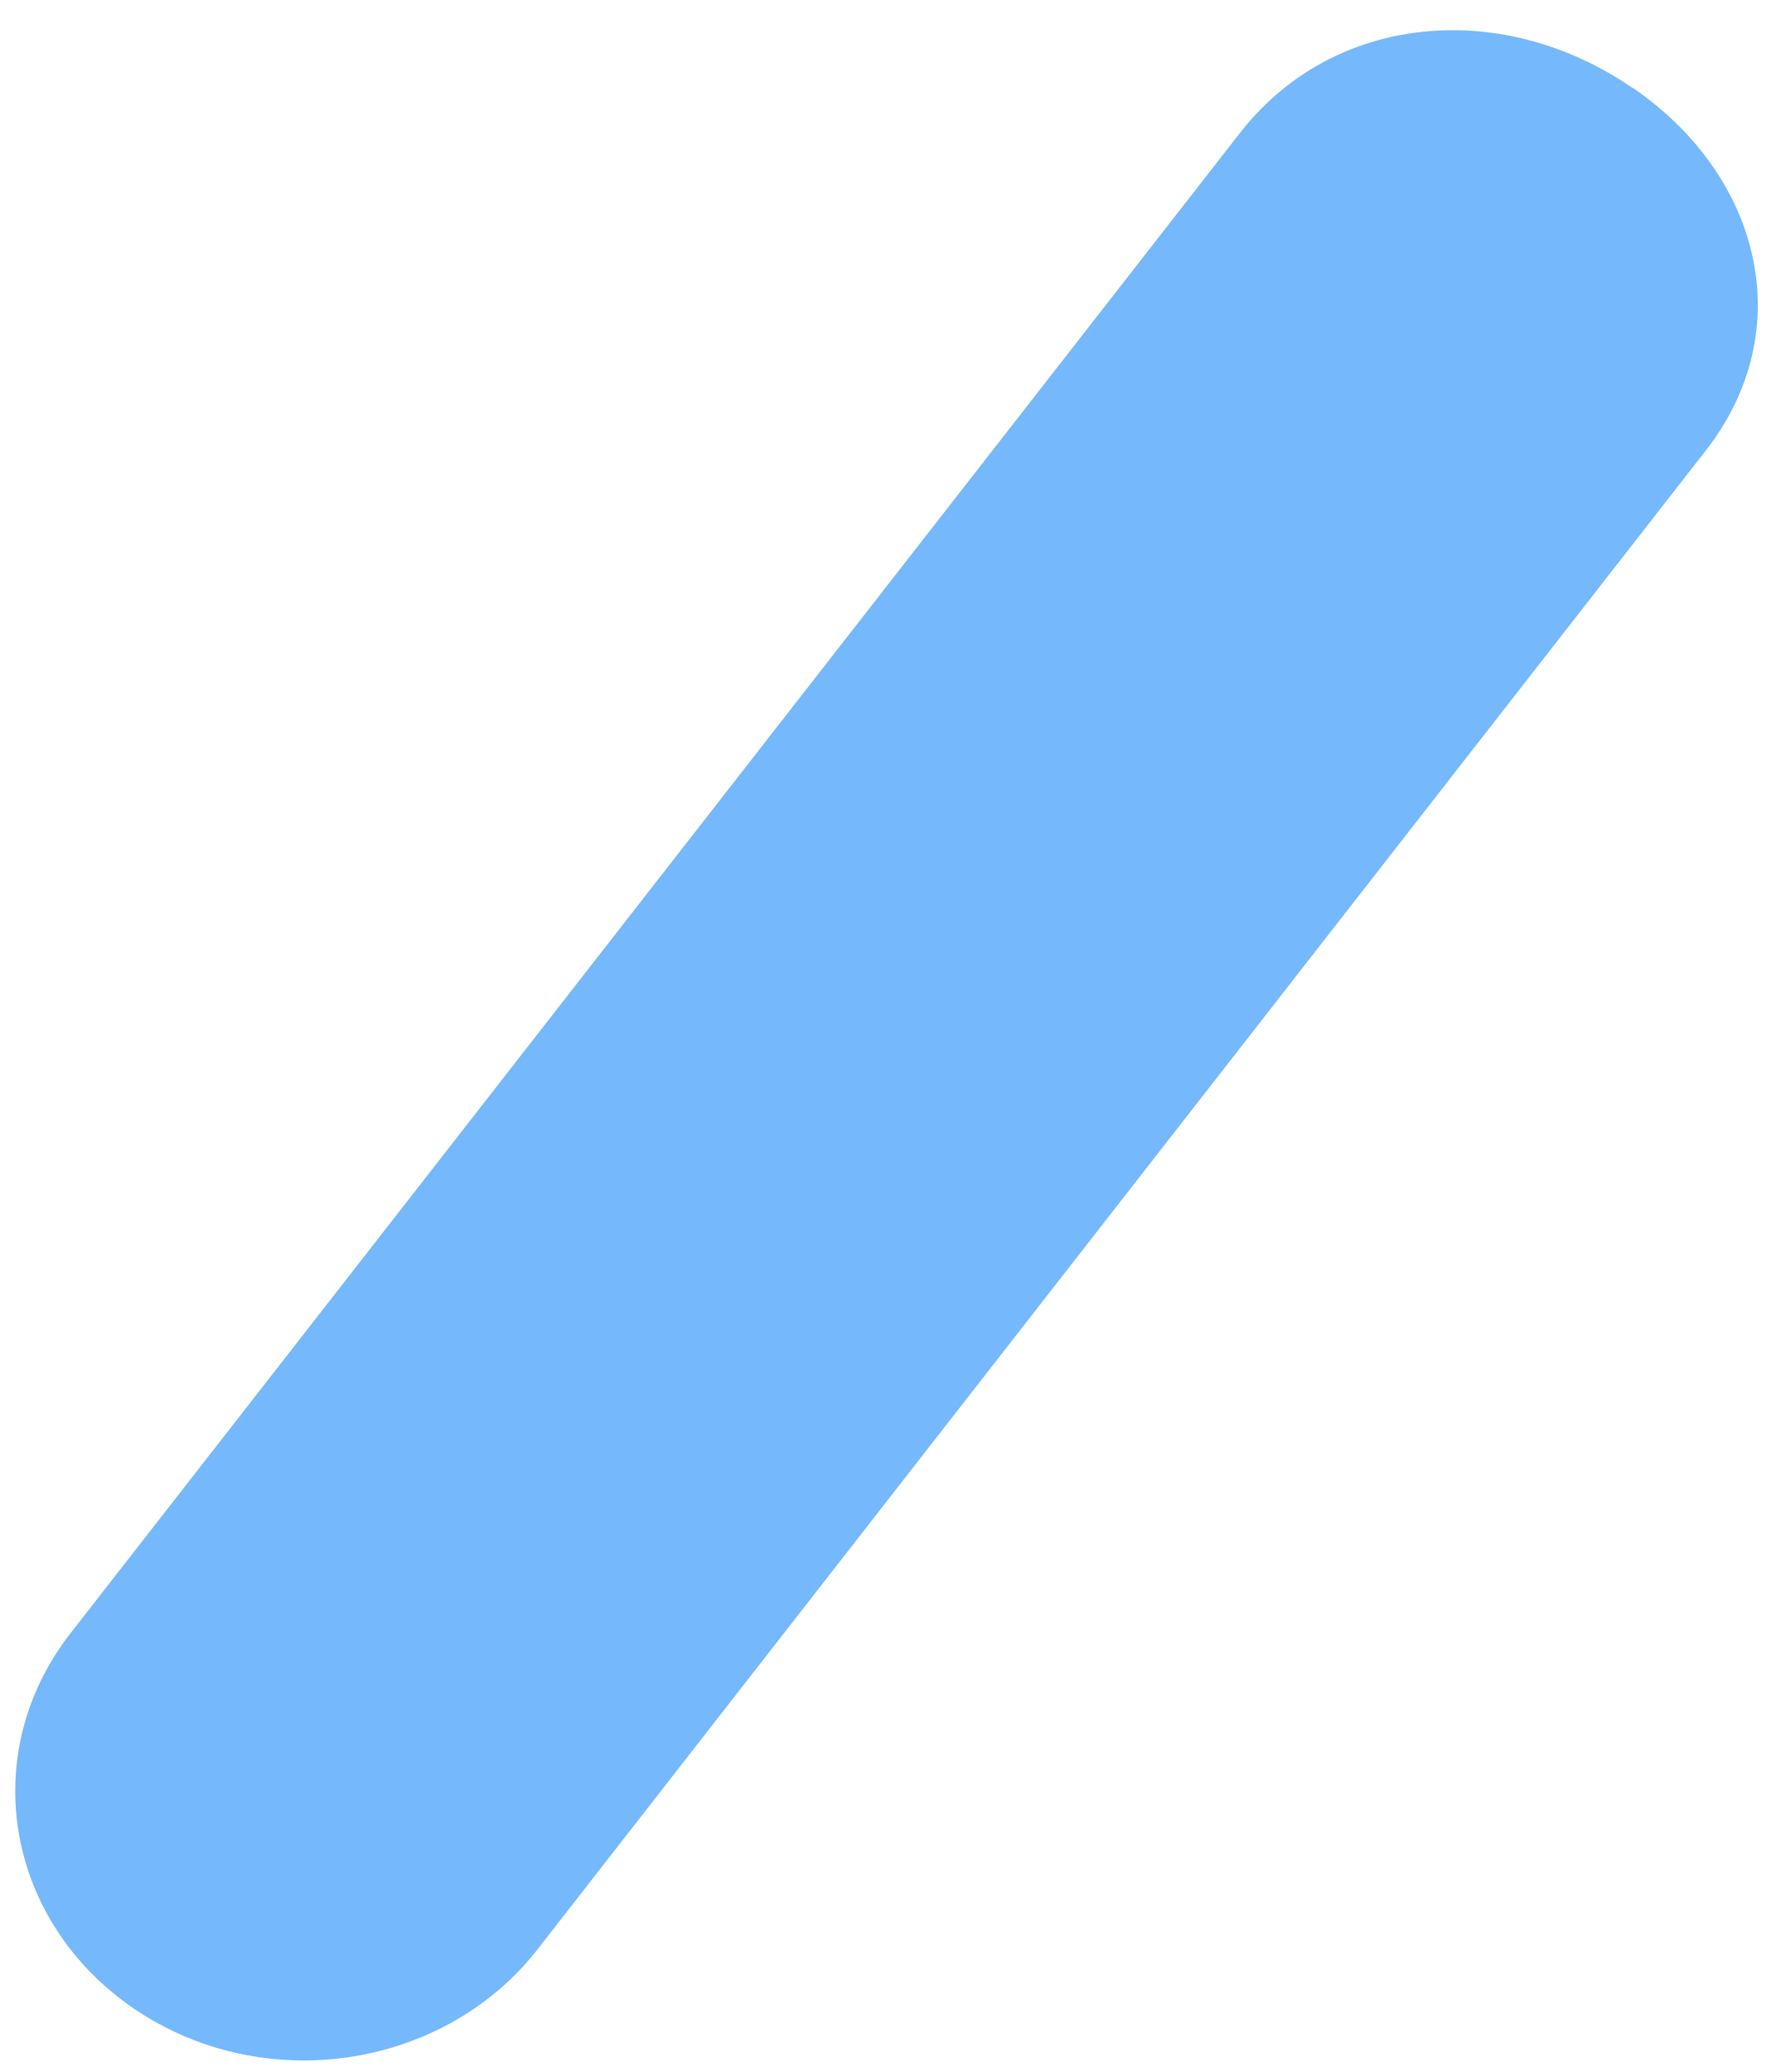
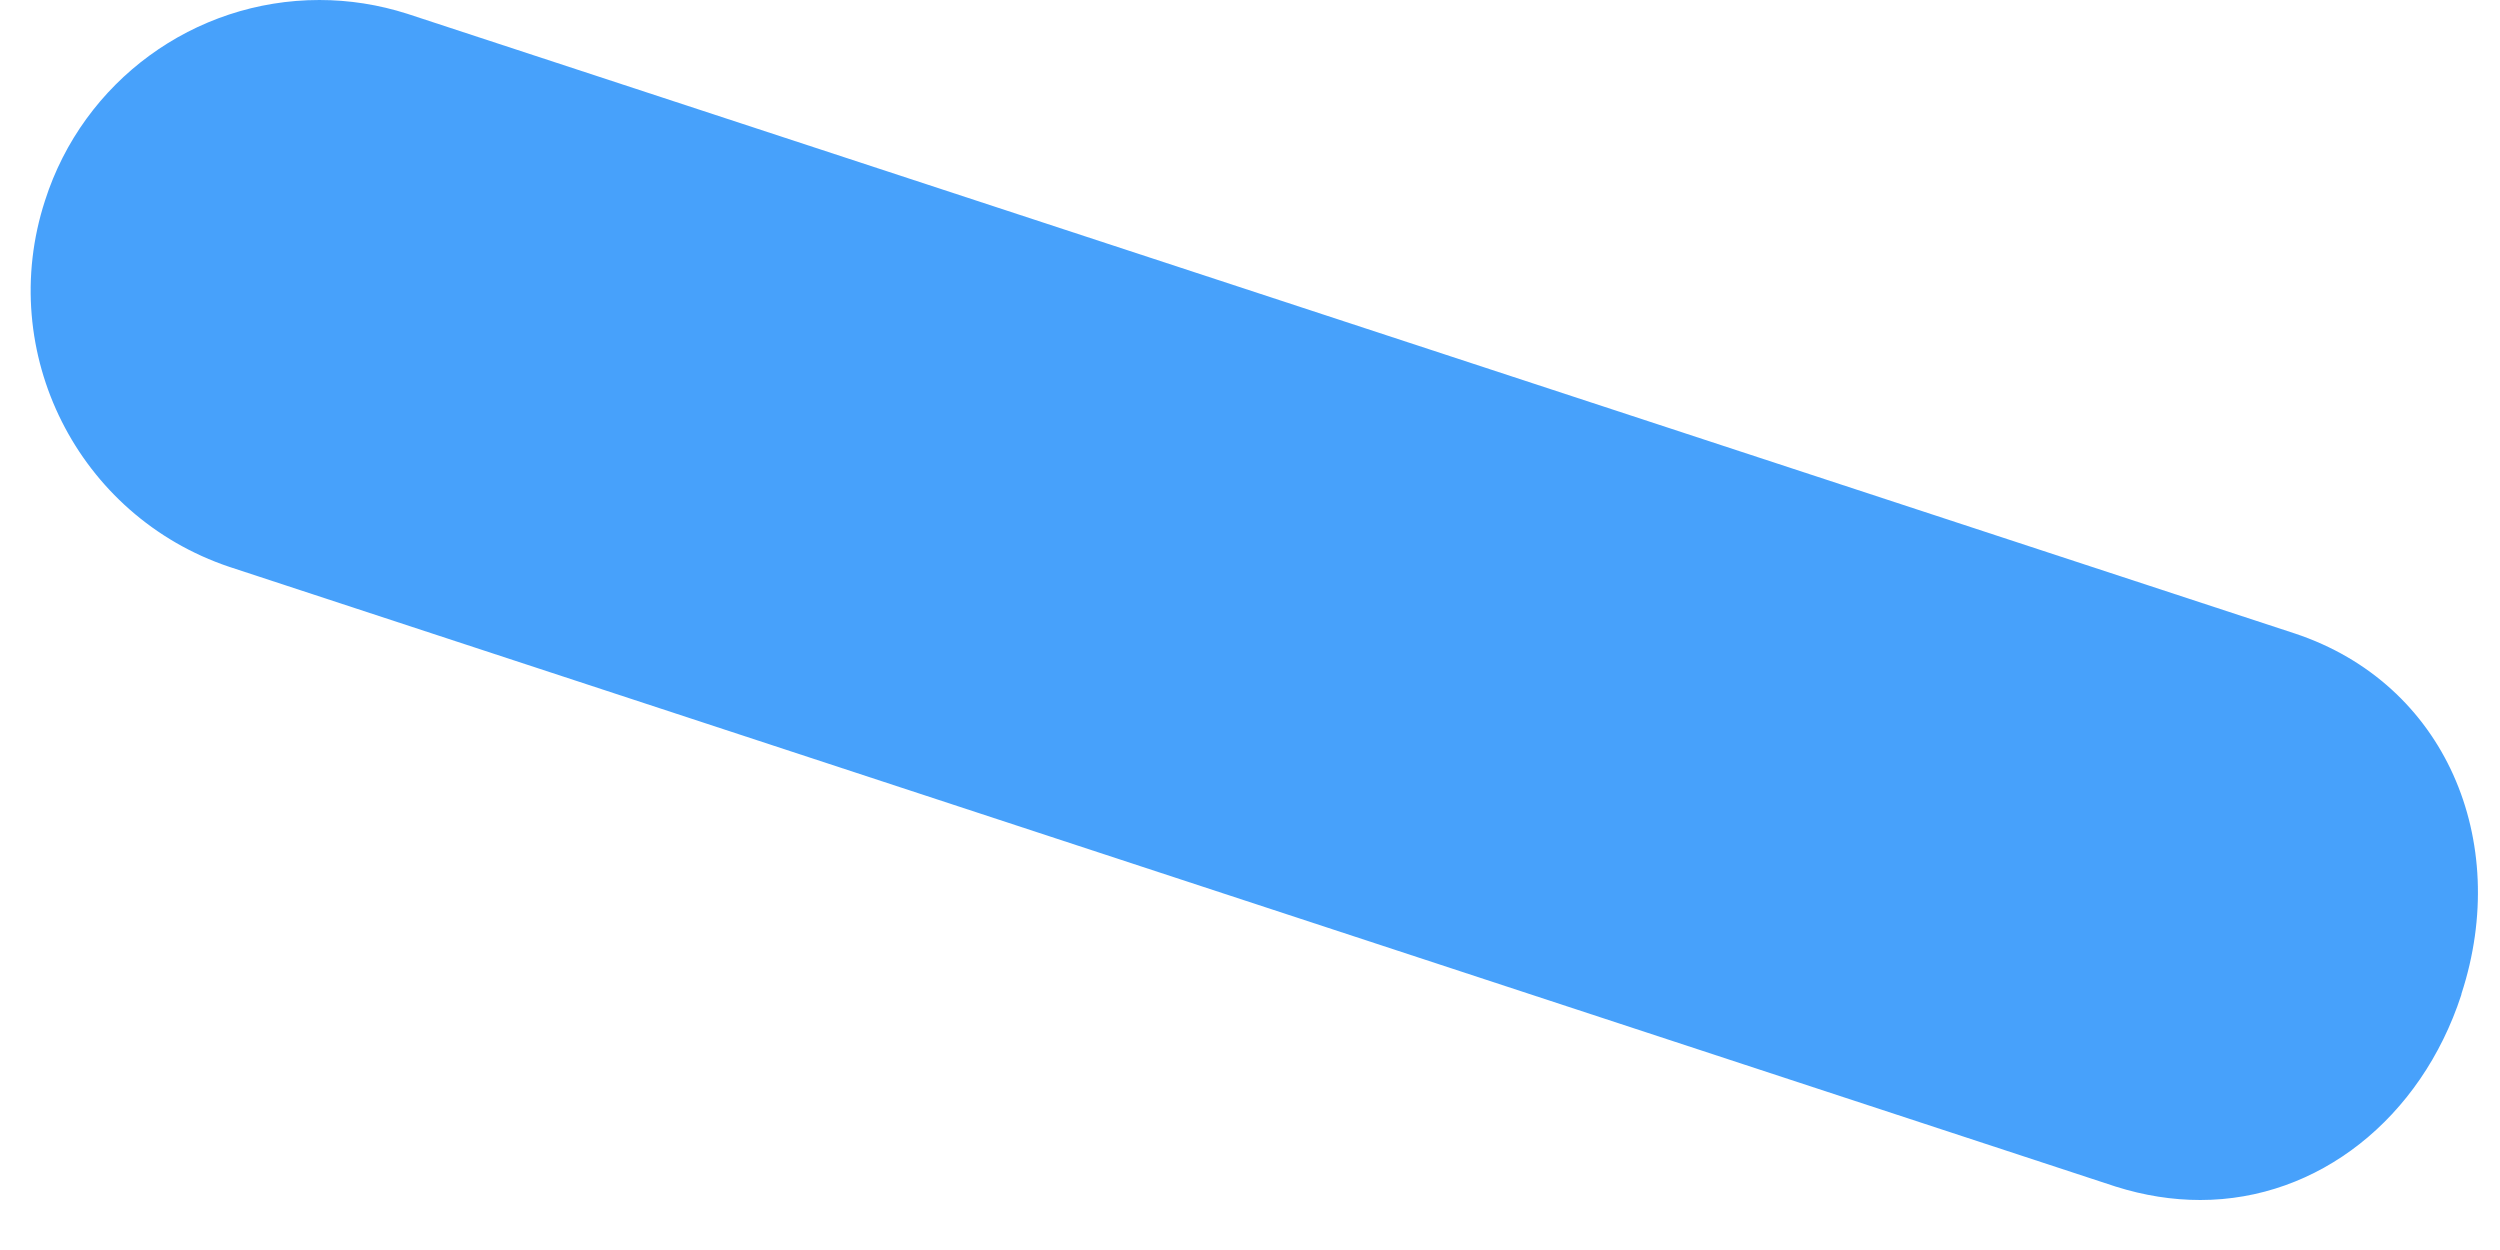
- <svg xmlns="http://www.w3.org/2000/svg" version="1.1" width="6px" height="7px">
-   <g transform="matrix(1 0 0 1 -30 -46 )">
-     <path d="M 1.815 6.587  C 1.633 6.821  1.339 6.961  1.026 6.961  C 0.828 6.961  0.628 6.905  0.454 6.787  C 0.018 6.49  -0.079 5.925  0.238 5.518  L 4.191 0.447  C 4.372 0.216  4.634 0.102  4.909 0.102  C 5.114 0.102  5.325 0.167  5.511 0.294  L 5.517 0.297  C 5.95 0.594  6.08 1.115  5.764 1.521  L 1.815 6.587  Z " fill-rule="nonzero" fill="#1989fa" stroke="none" fill-opacity="0.6" transform="matrix(1 0 0 1 30 46 )" />
+ <svg xmlns="http://www.w3.org/2000/svg" version="1.1" width="8px" height="4px">
+   <g transform="matrix(1 0 0 1 -25 -34 )">
+     <path d="M 7.876 3.184  C 7.747 3.579  7.418 3.84  7.041 3.84  C 6.952 3.84  6.862 3.826  6.77 3.797  L 0.734 1.814  C 0.249 1.651  -0.014 1.128  0.144 0.642  C 0.266 0.26  0.621 0  1.022 0  C 1.118 0  1.212 0.015  1.303 0.044  L 7.343 2.027  C 7.826 2.187  8.036 2.691  7.877 3.179  L 7.876 3.184  Z " fill-rule="nonzero" fill="#1989fa" stroke="none" fill-opacity="0.8" transform="matrix(1 0 0 1 25 34 )" />
  </g>
</svg>
